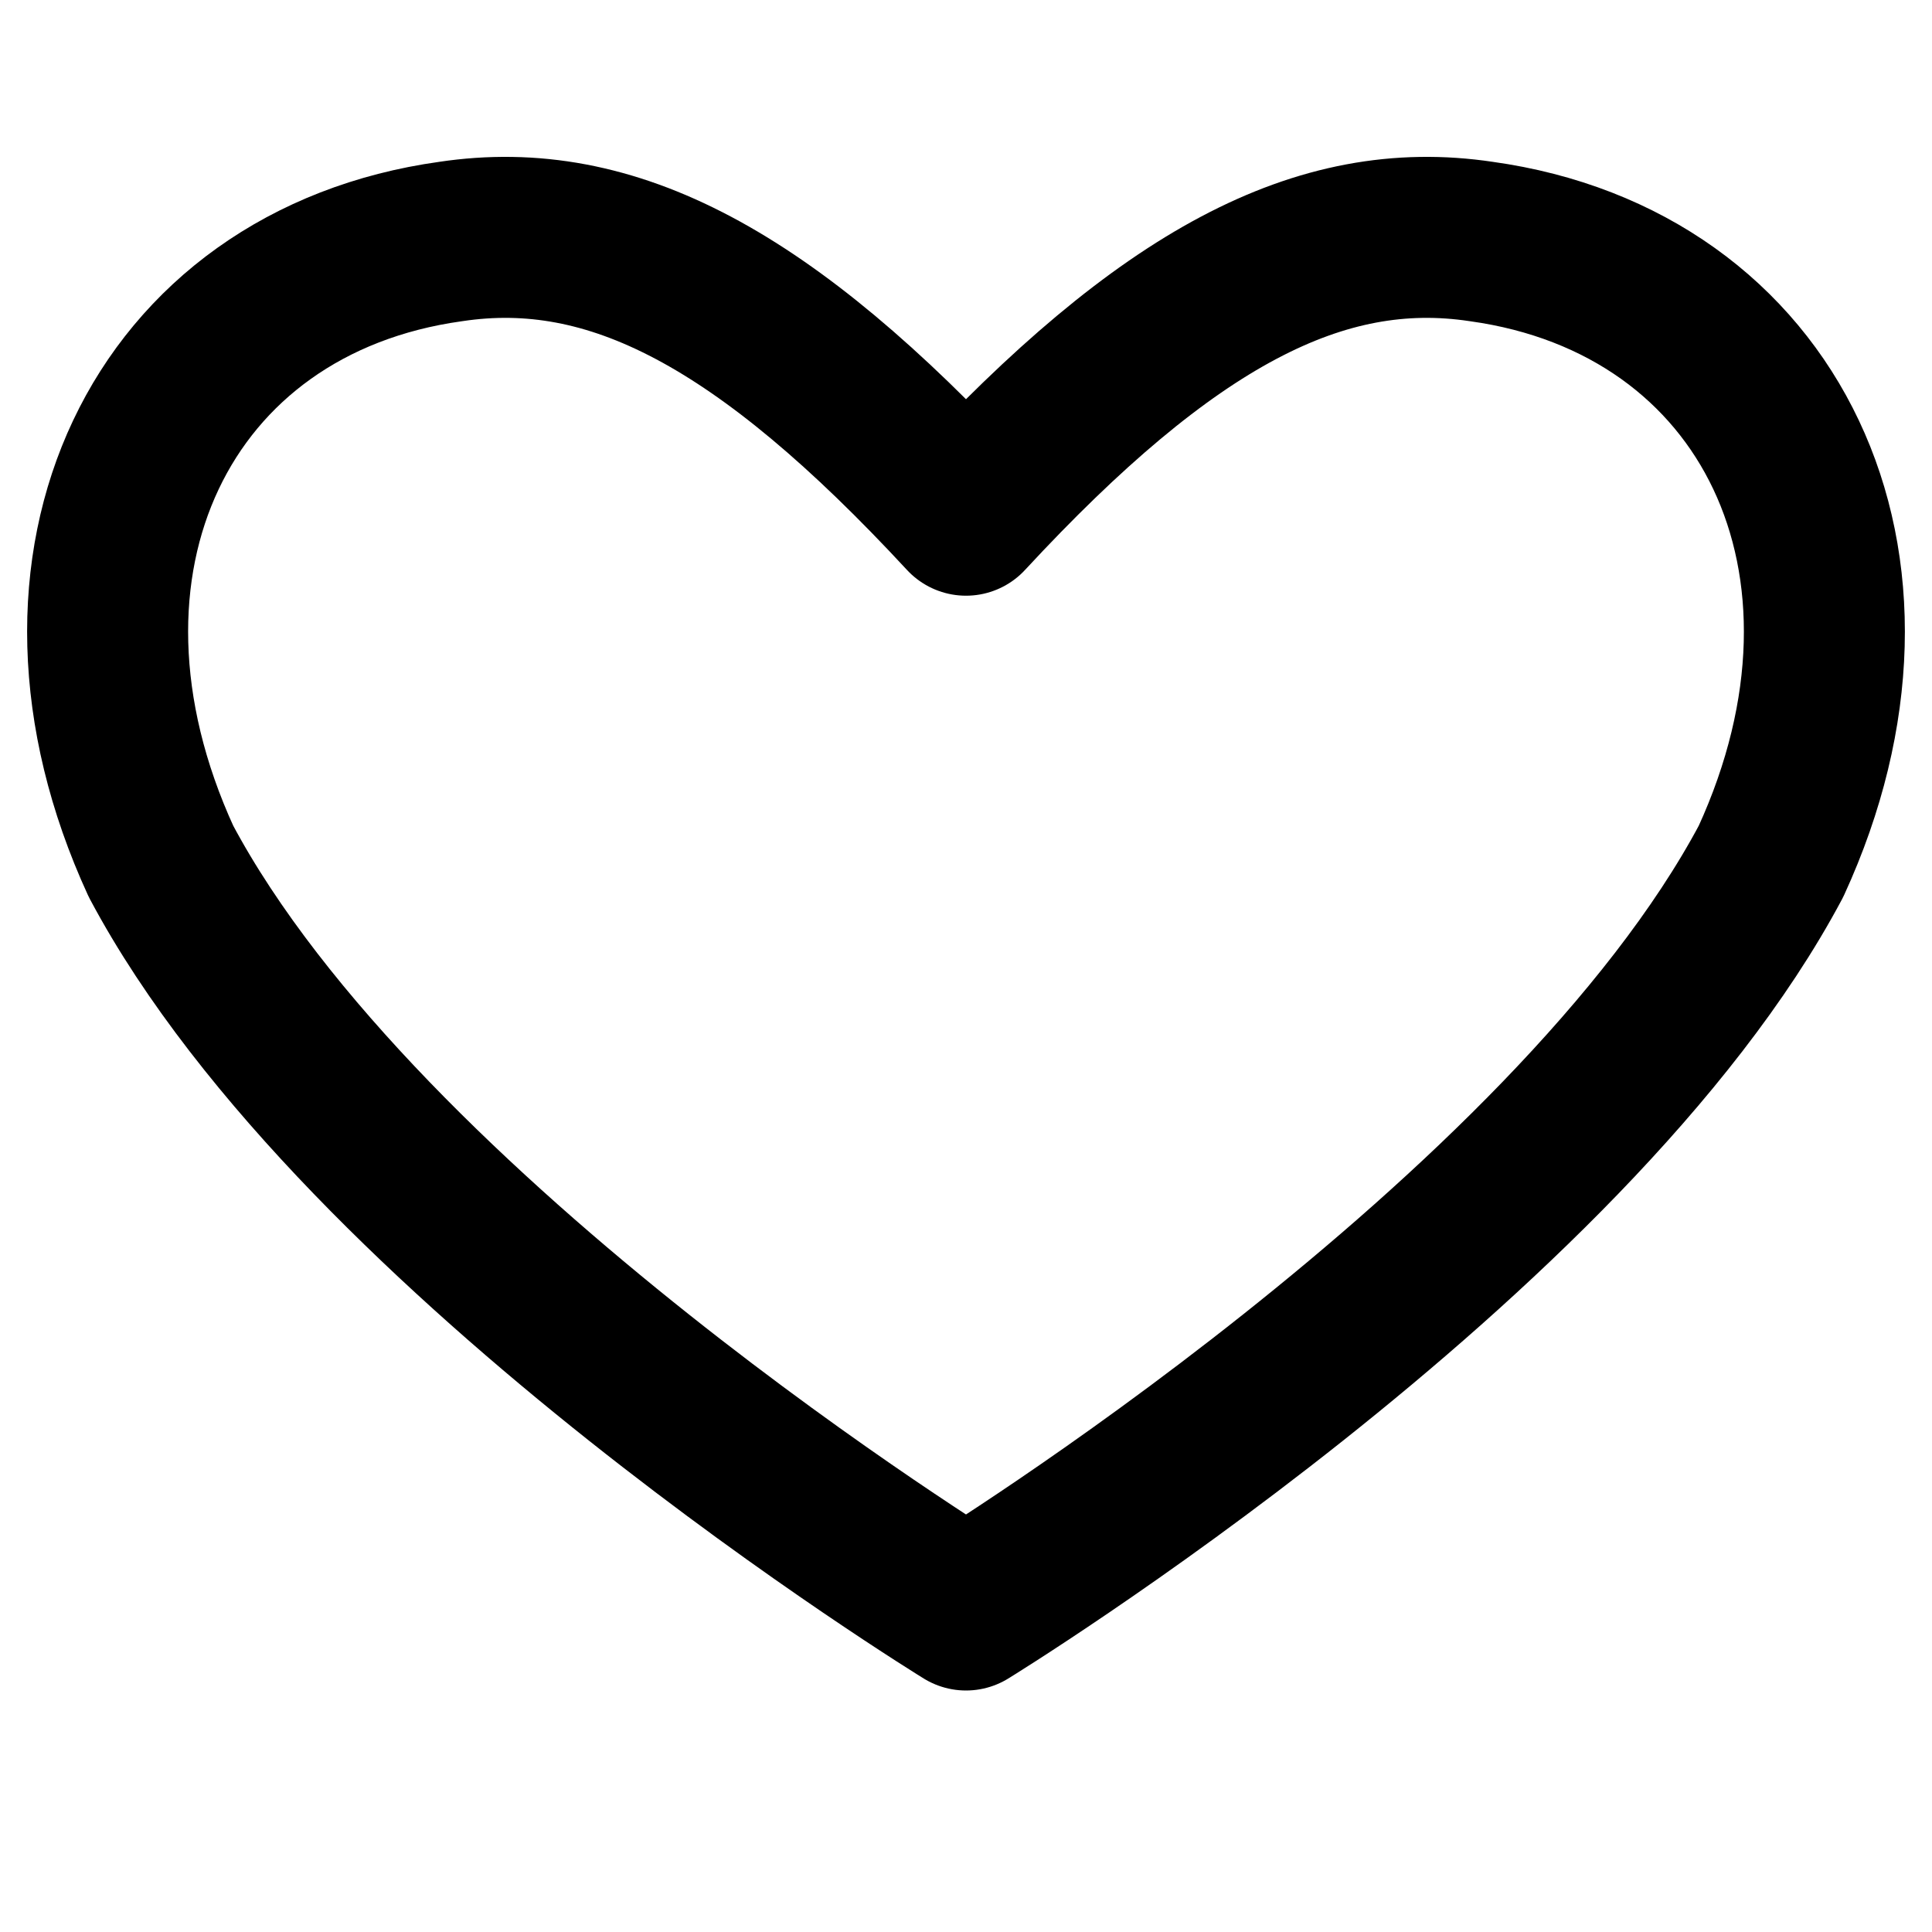
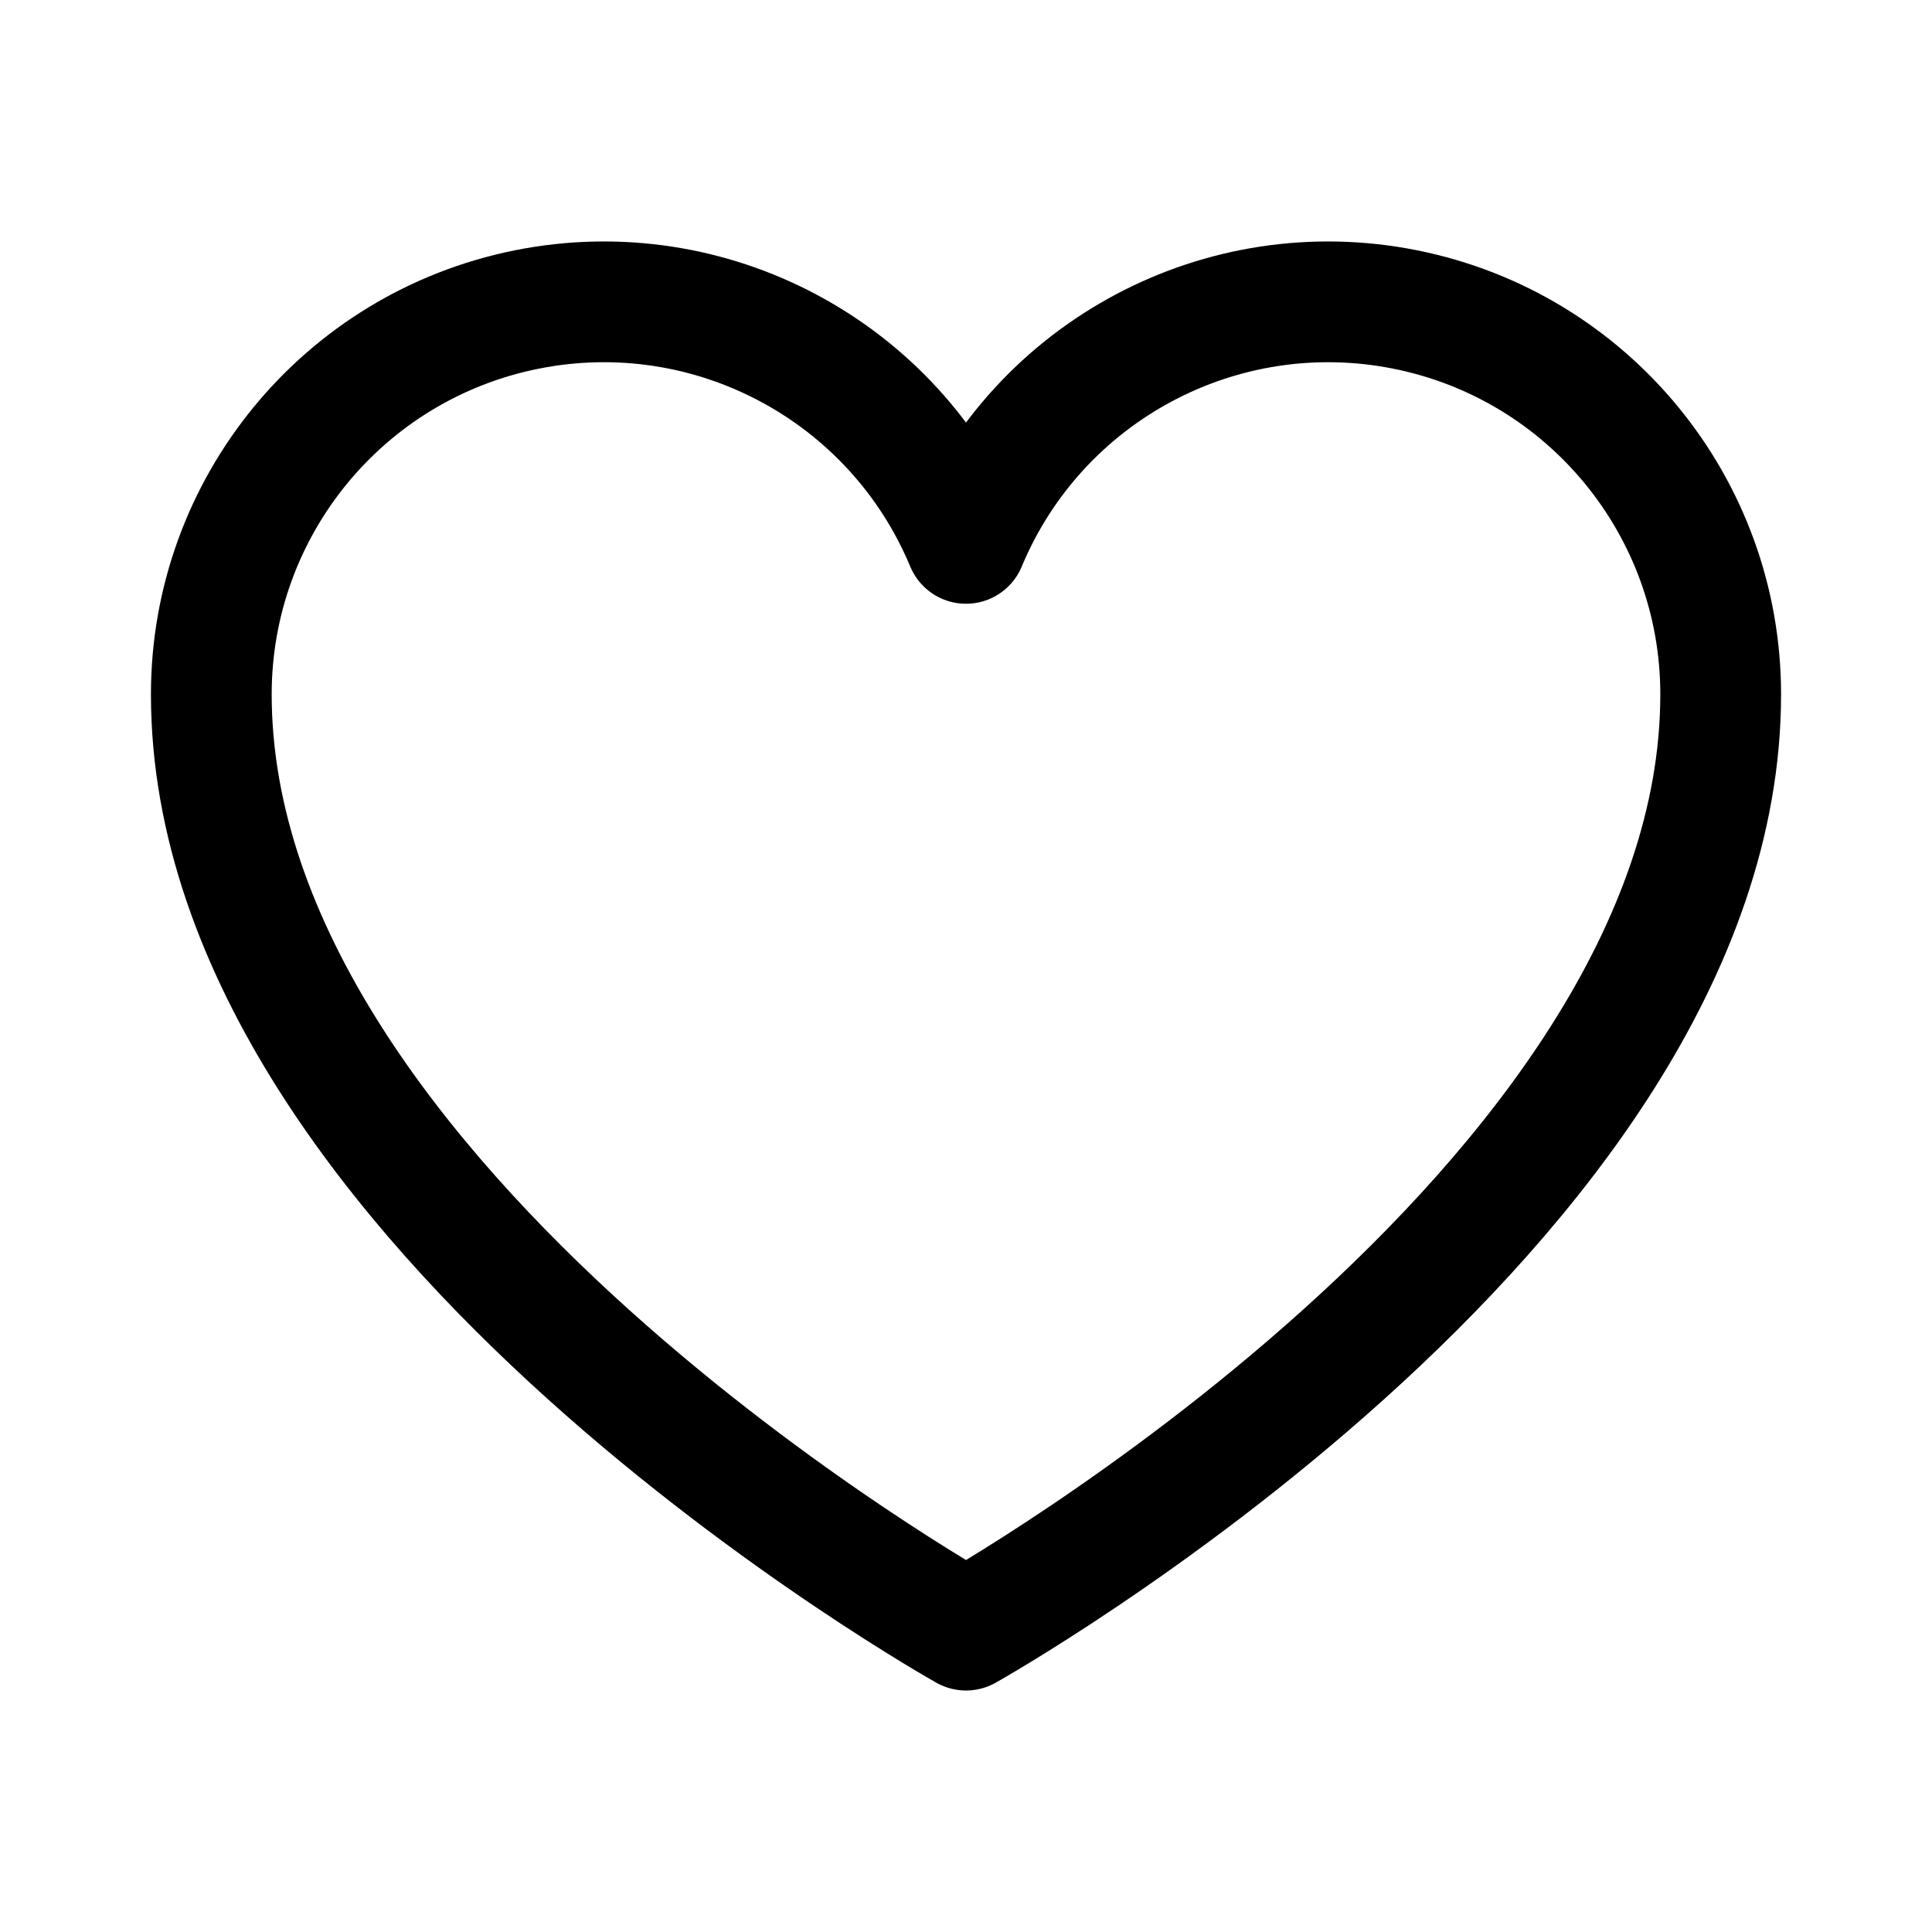
- <svg xmlns="http://www.w3.org/2000/svg" viewBox="0 0 24 24" fill="none" stroke="currentColor" stroke-width="2" stroke-linecap="round" stroke-linejoin="round">
-   <path d="M12 20s-7.5-4.6-10-9.3C0.3 7 2 3.5 5.6 3c2-.3 3.9.7 6.4 3.4C14.5 3.7 16.4 2.7 18.4 3c3.6.5 5.3 4 3.6 7.7C19.5 15.4 12 20 12 20z" />
+ <svg xmlns="http://www.w3.org/2000/svg" viewBox="0 0 256 256" fill="currentColor" stroke="currentColor">
+   <path fill="none" stroke-linecap="round" stroke-linejoin="round" stroke-width="16" d="M128 216S28 160 28 92a52 52 0 0 1 100-20h0a52 52 0 0 1 100 20c0 68-100 124-100 124Z" />
</svg>
